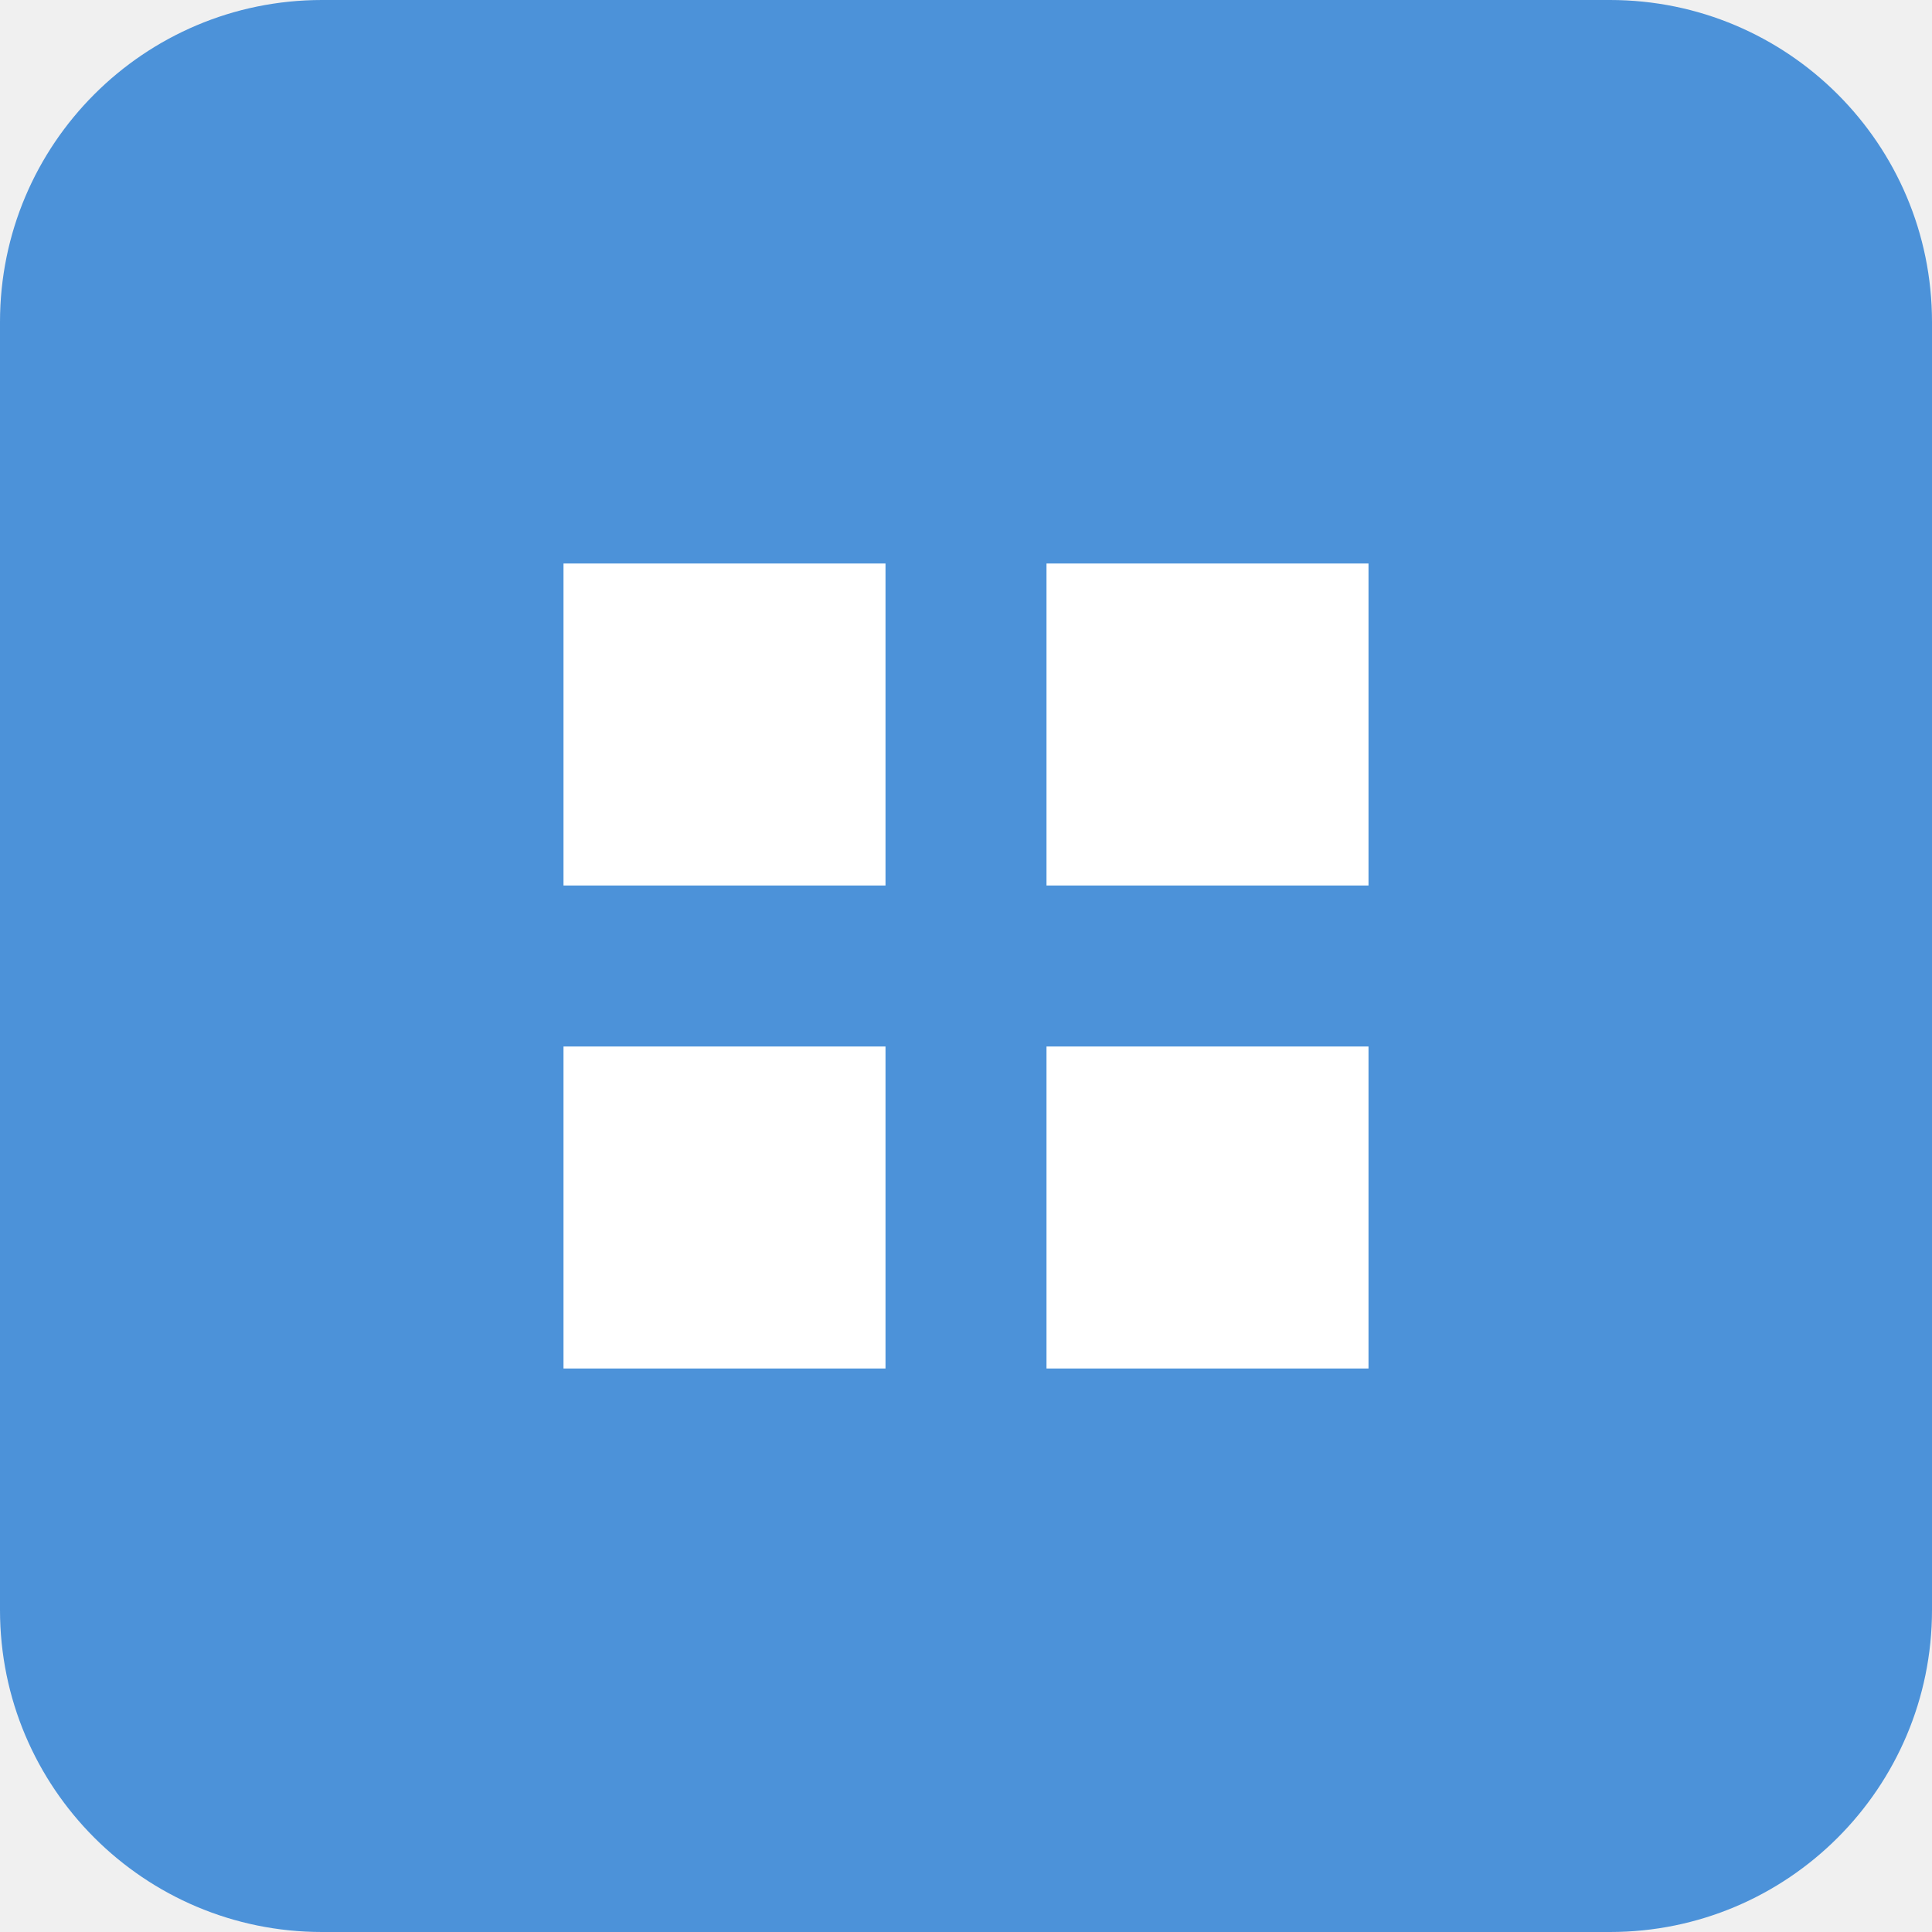
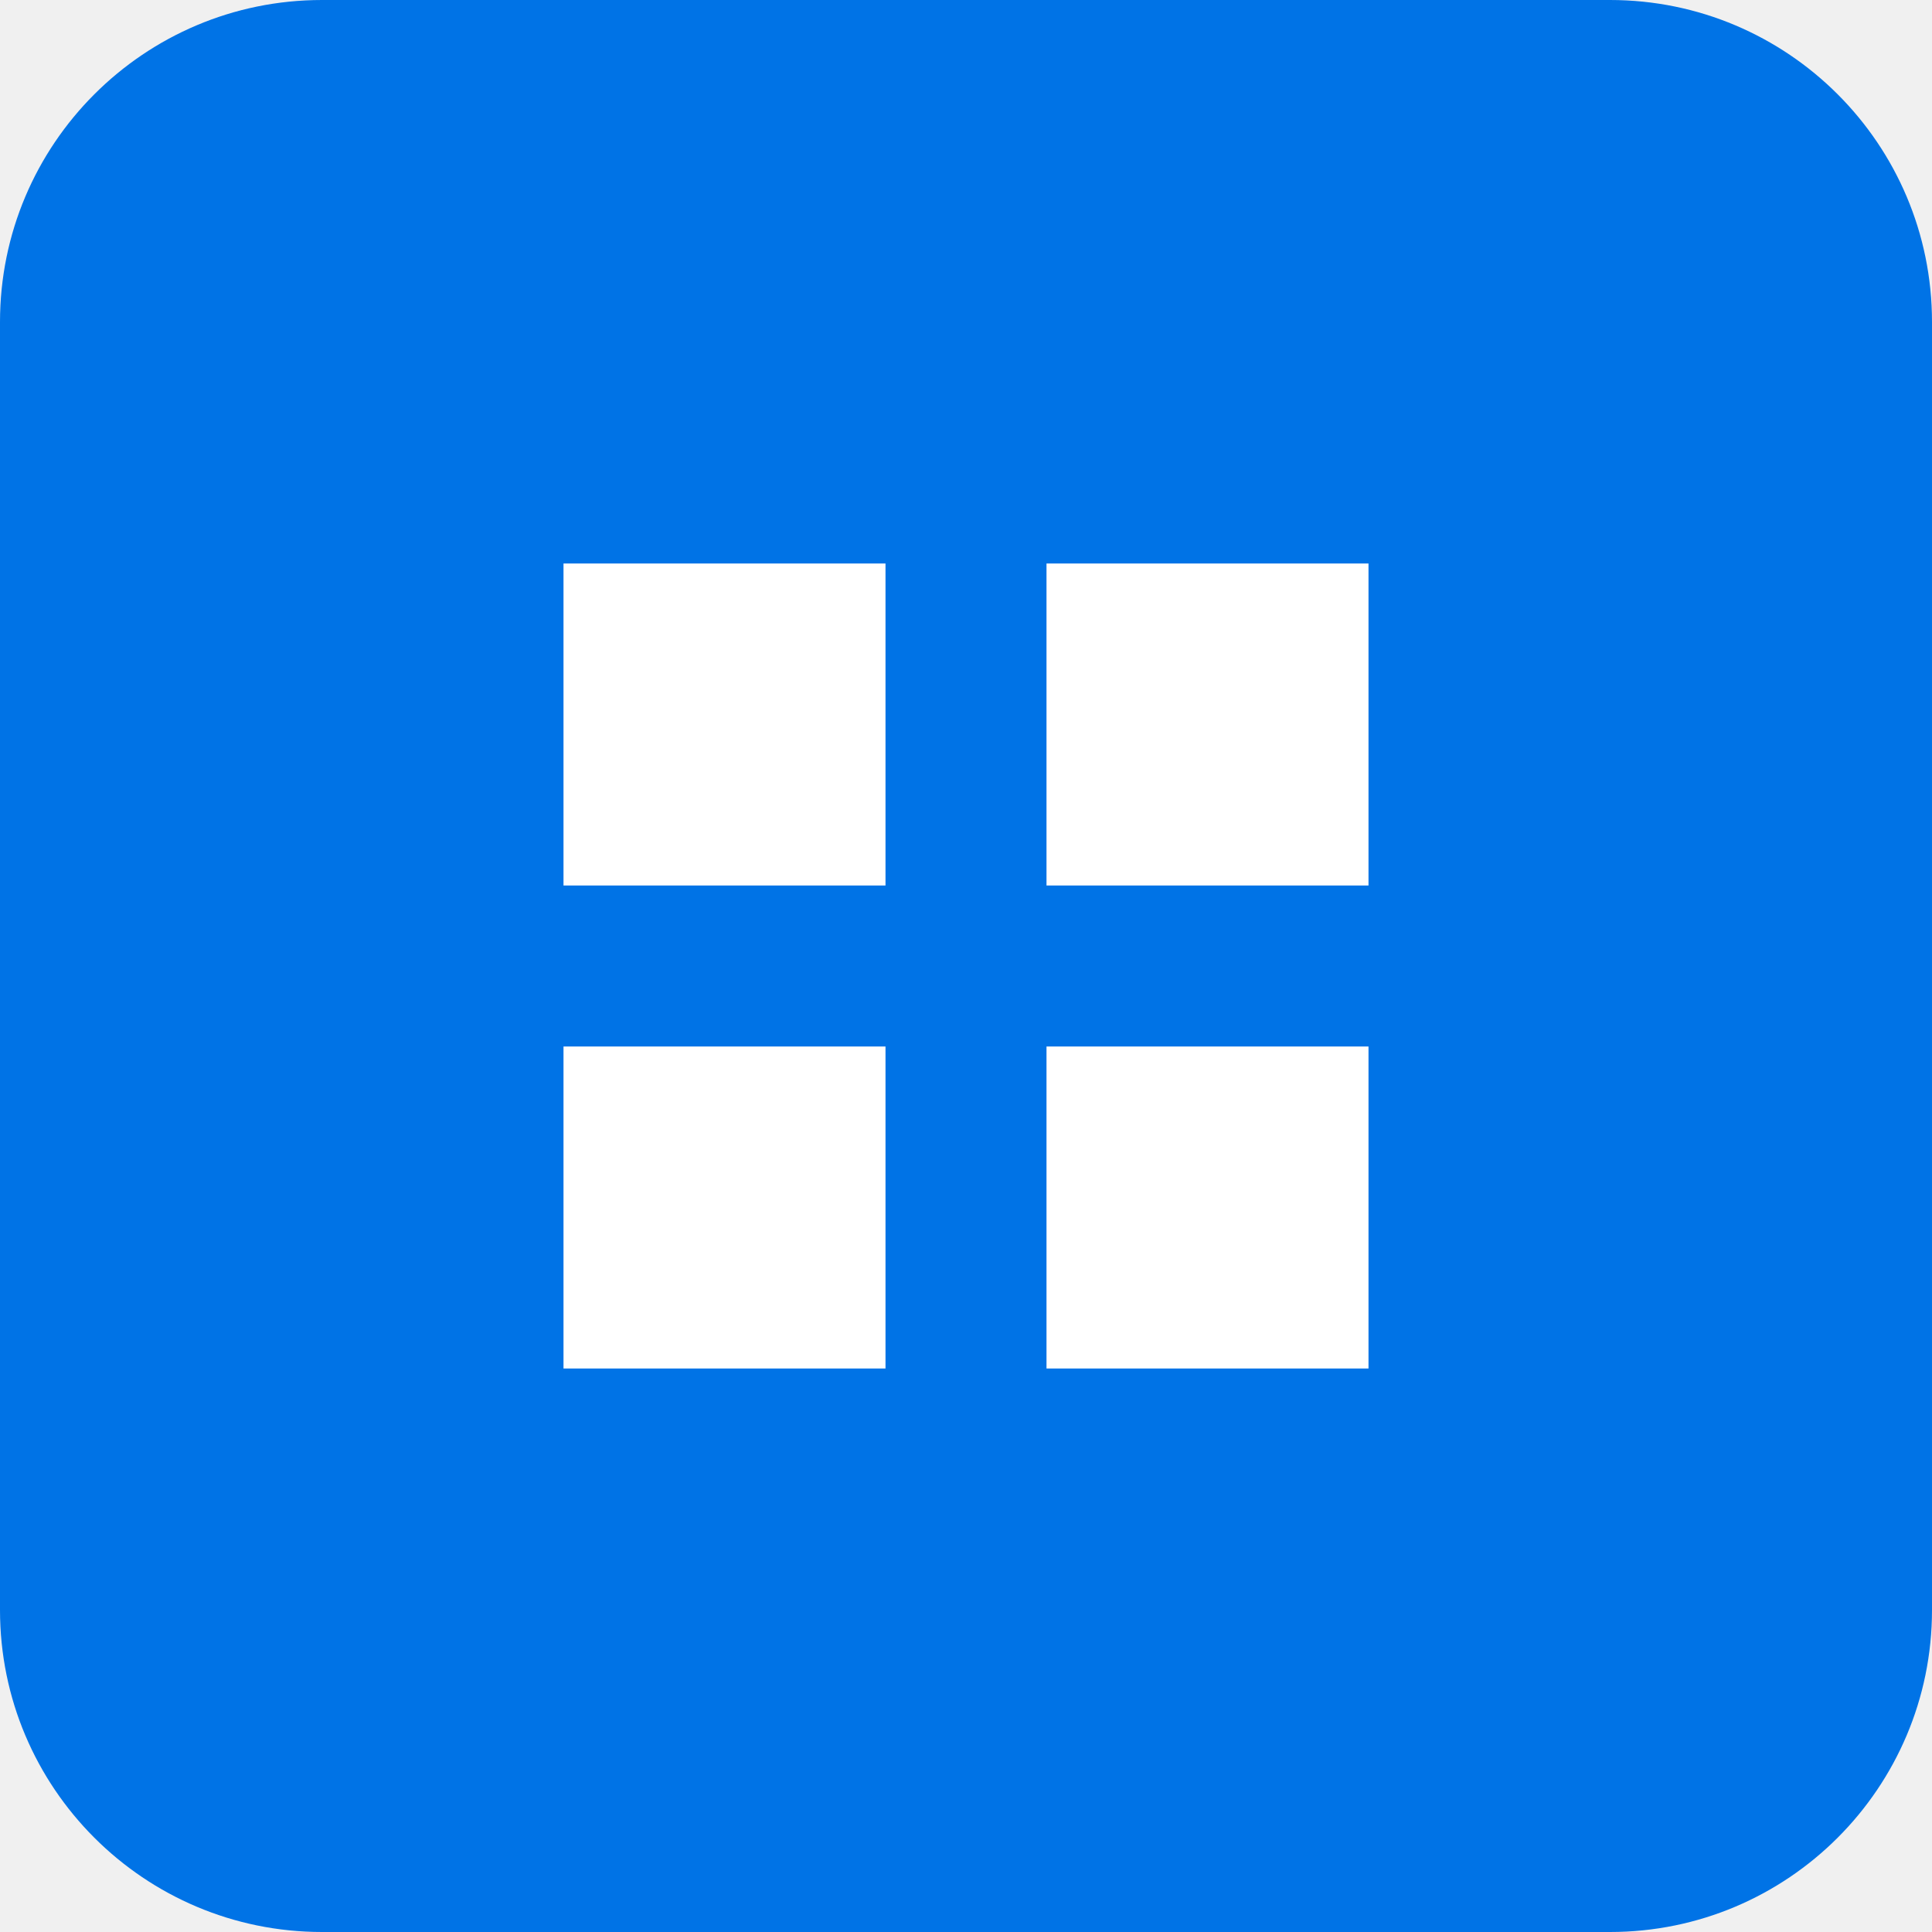
<svg xmlns="http://www.w3.org/2000/svg" viewBox="0 0 24 24" fill="none">
-   <rect width="24" height="24" rx="4" fill="#4C92D9" />
+   <rect width="24" height="24" rx="4" fill="#0073E6" />
  <path d="M7 7h4v4H7V7zm6 0h4v4h-4V7zm-6 6h4v4H7v-4zm6 0h4v4h-4v-4z" fill="white" />
</svg>
